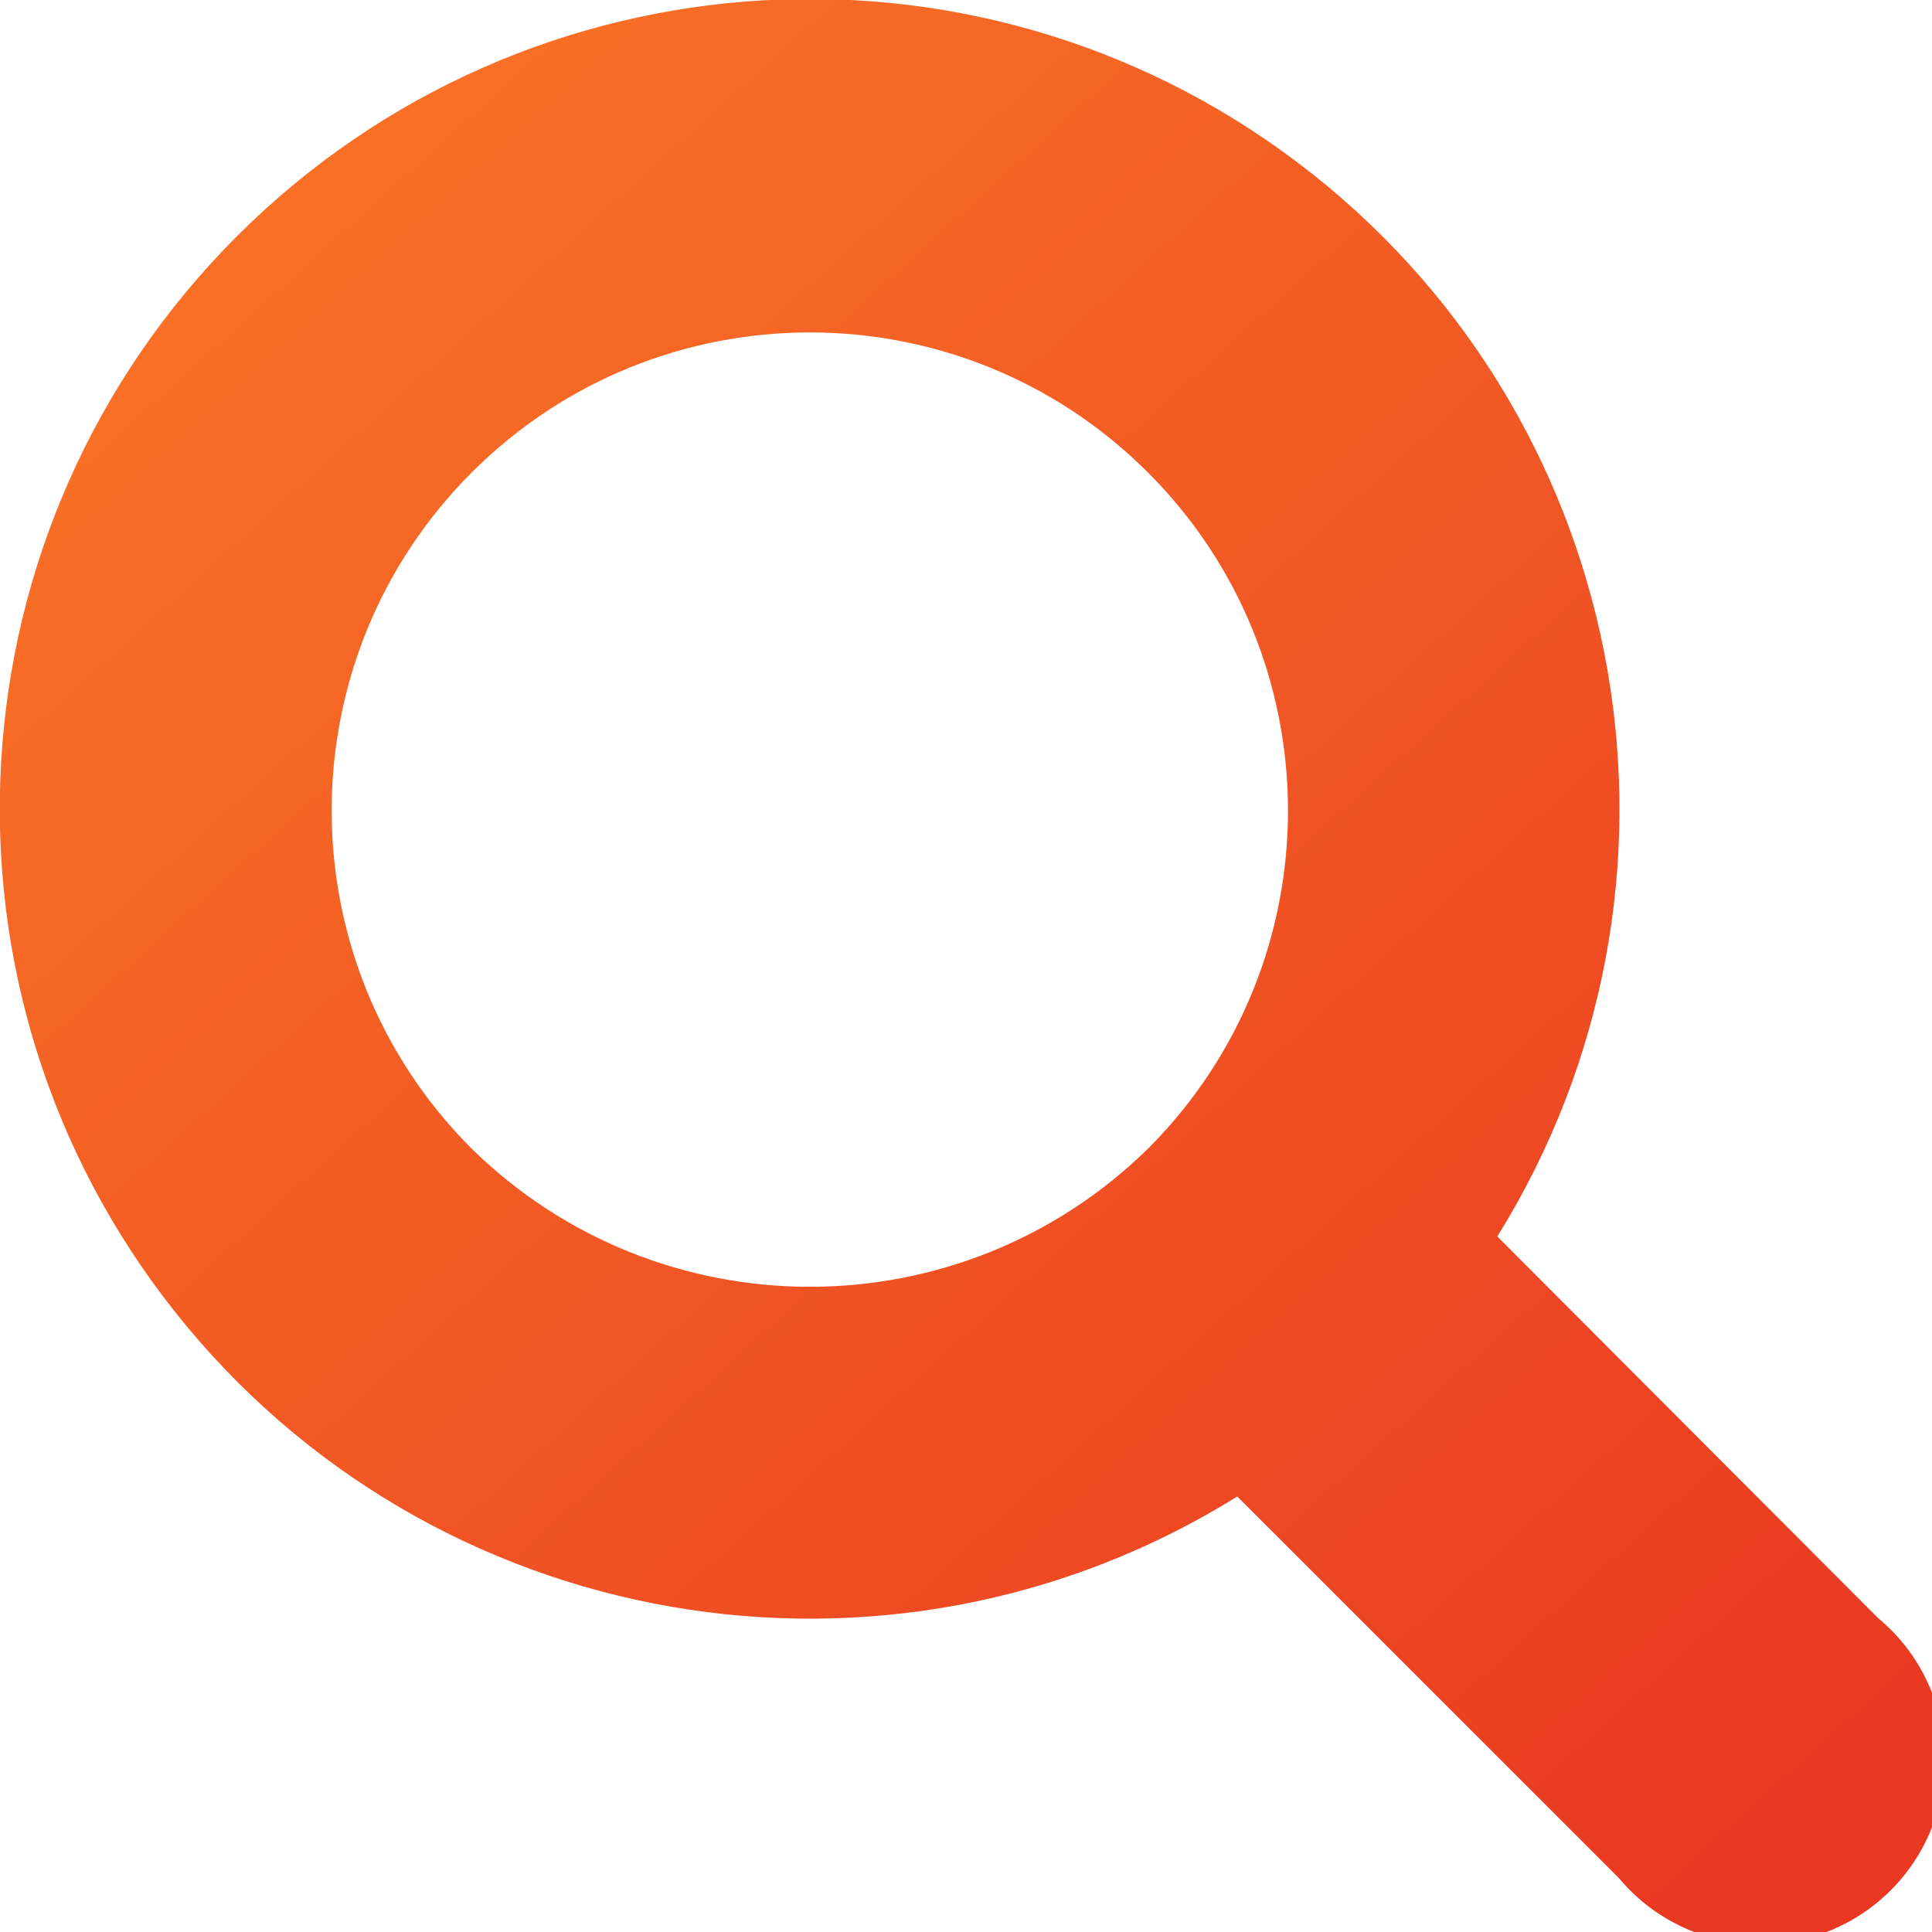
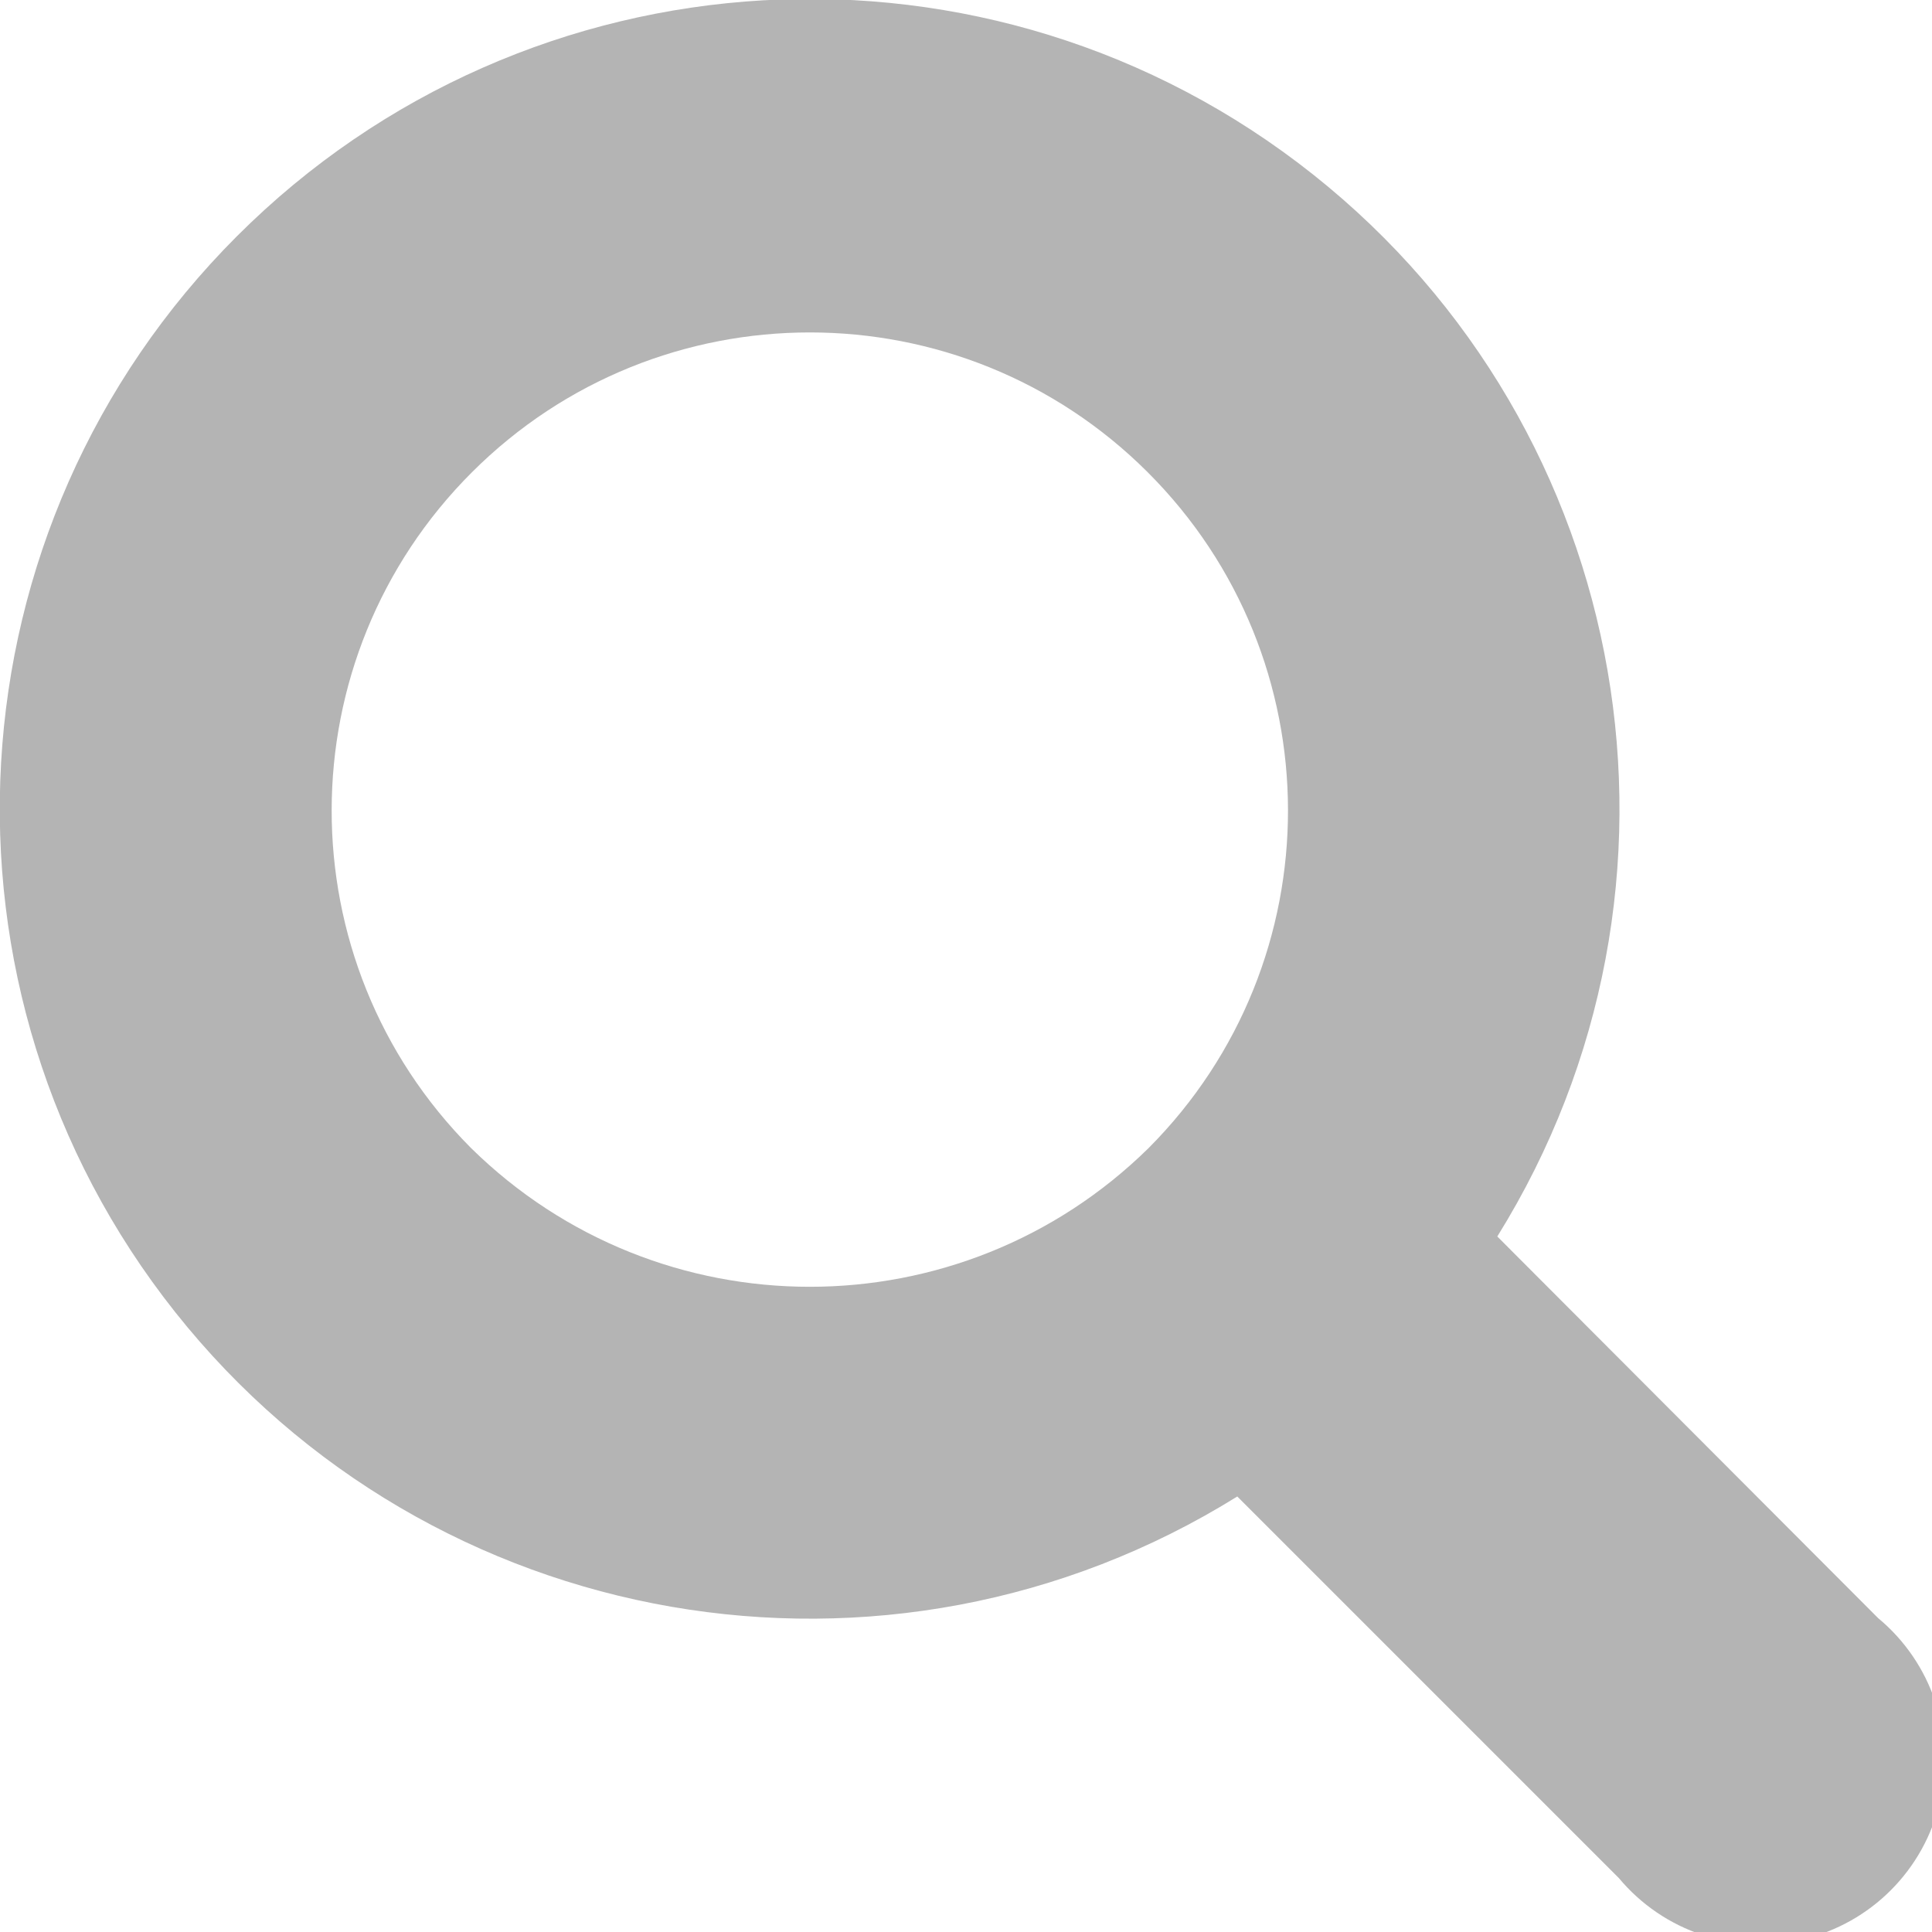
<svg xmlns="http://www.w3.org/2000/svg" viewBox="0 0 24 24" height="24px" width="24px">
  <defs>
    <linearGradient id="linear-gradient" x1="22.31" y1="23.62" x2="3.73" y2="3.05" gradientUnits="userSpaceOnUse">
-       <stop offset="0" stop-color="#e93722" />
-       <stop offset="1" stop-color="#f86f25" />
+       <stop offset="0" stop-color="rgba(61, 61, 61, 0.384)" />
+       <stop offset="1" stop-color="rgba(61, 61, 61, 0.384)" />
    </linearGradient>
  </defs>
  <path fill="url(#linear-gradient)" d="M23.33 20.1l-4.73-4.74a10.06 10.06 0 1 0-3.23 3.23l4.74 4.74a2.29 2.29 0 1 0 3.22-3.23zm-17.48-5.84a5.94 5.94 0 1 1 8.42 0 6 6 0 0 1-8.42 0z" />
</svg>
